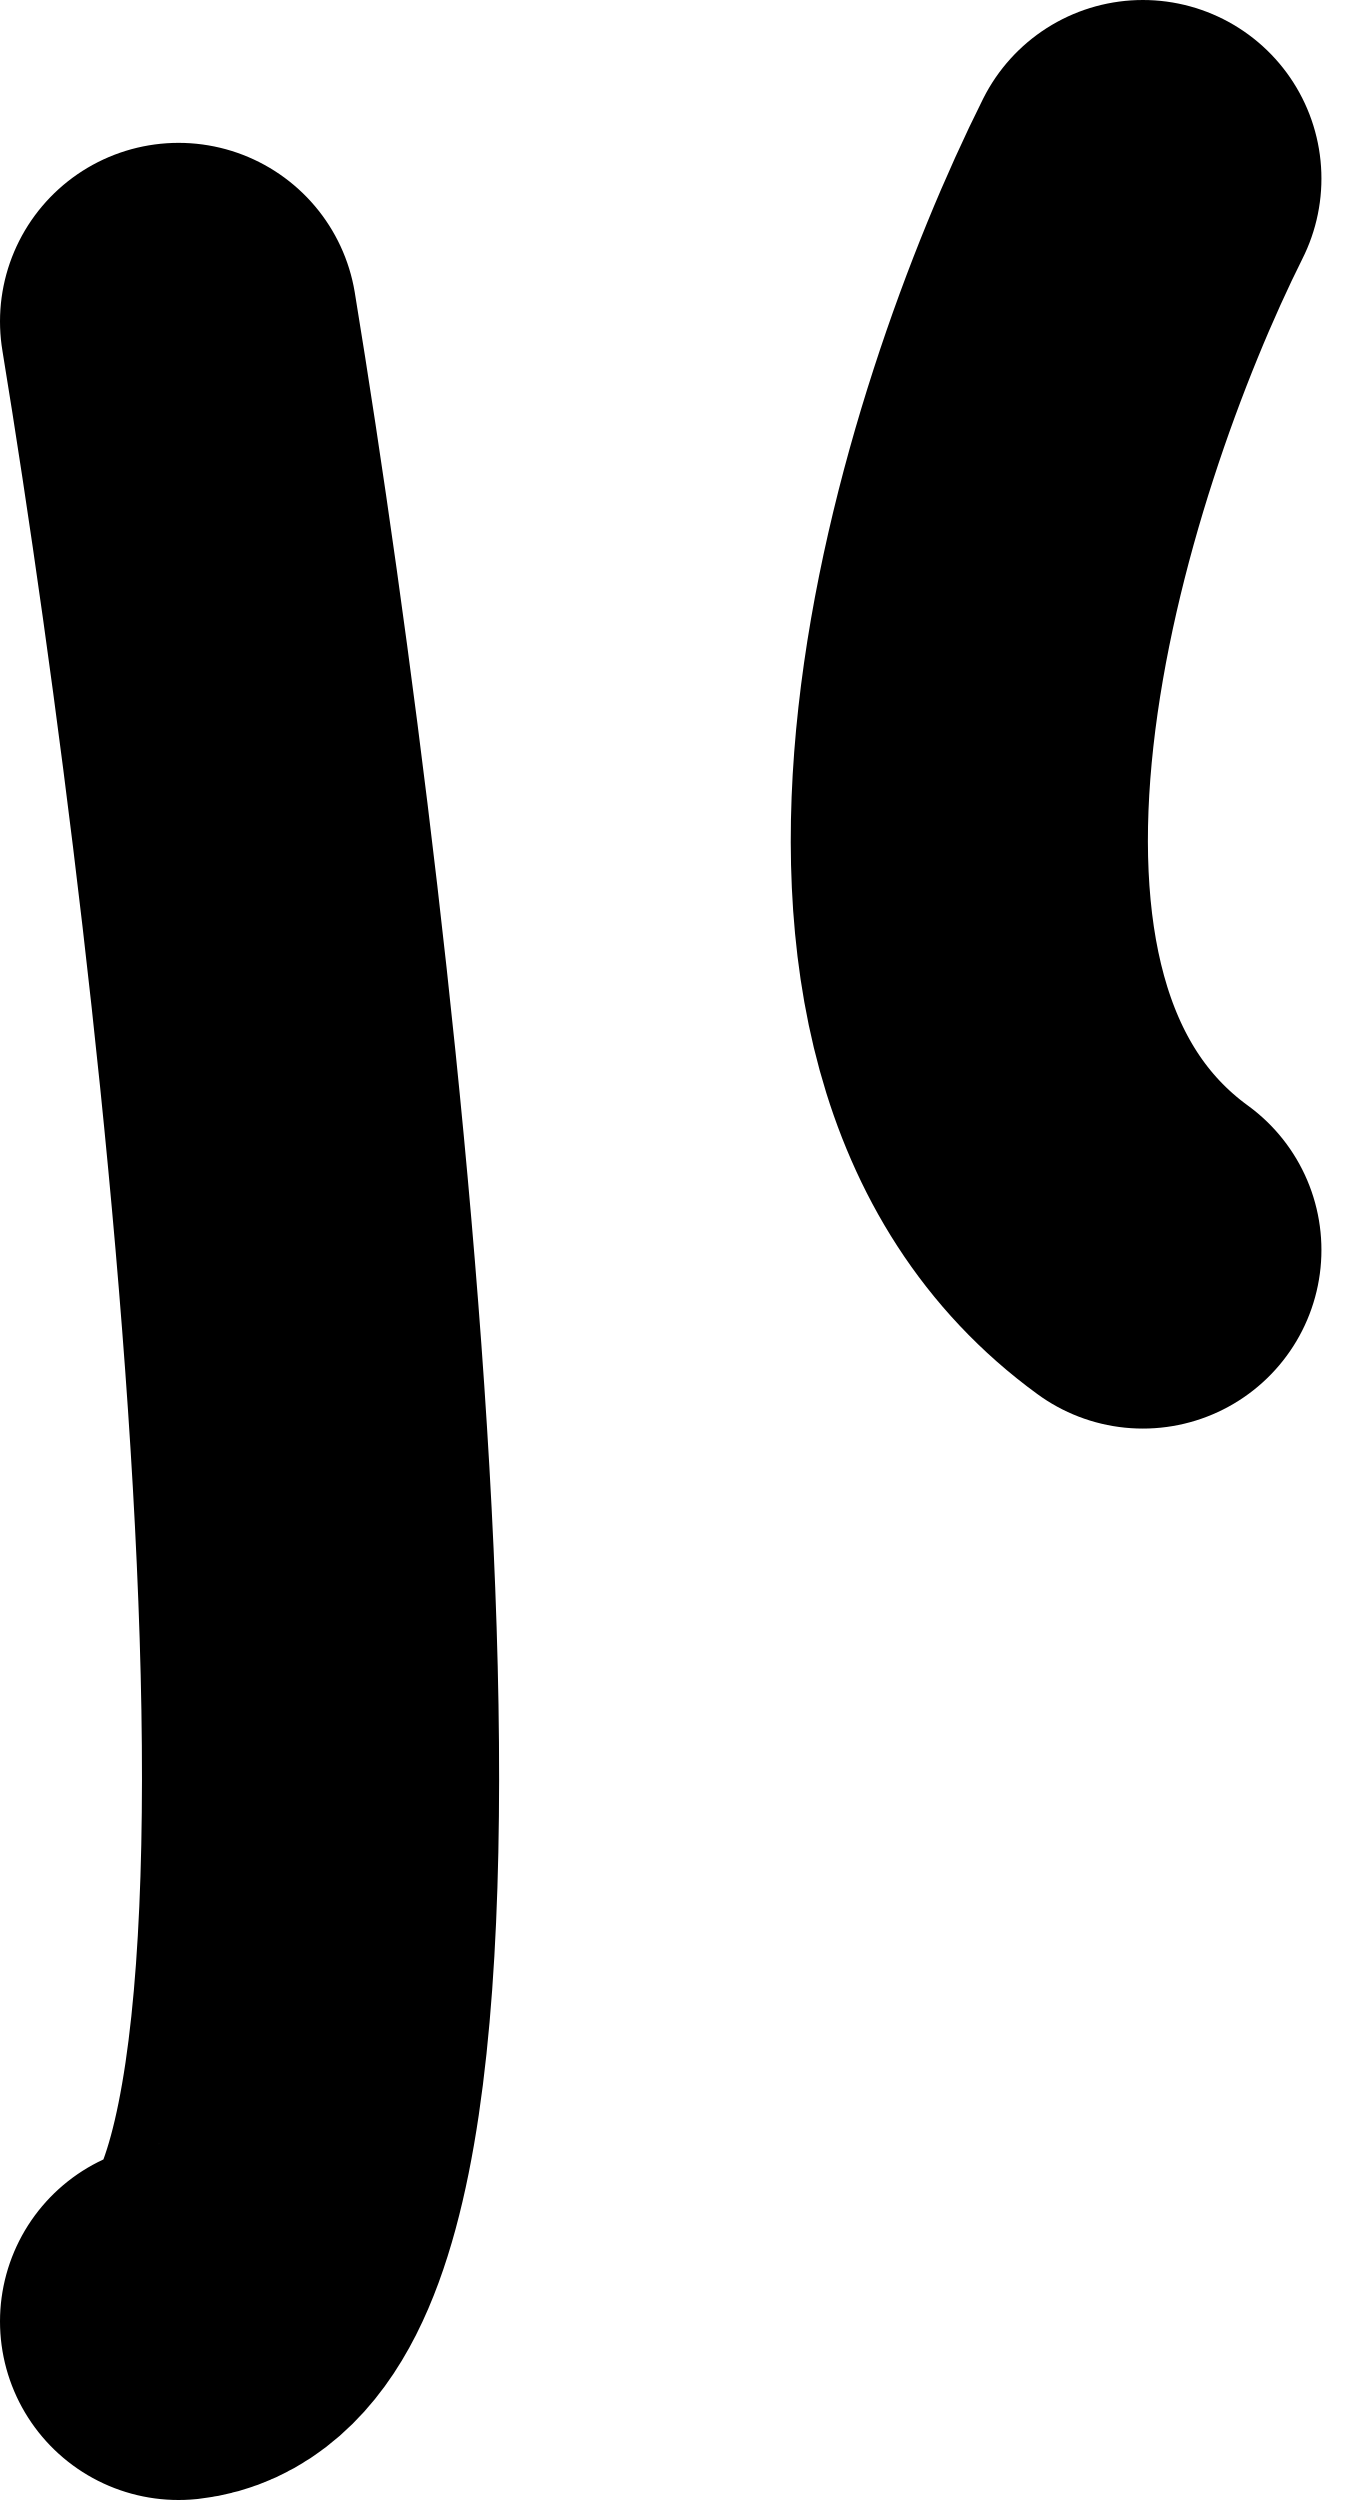
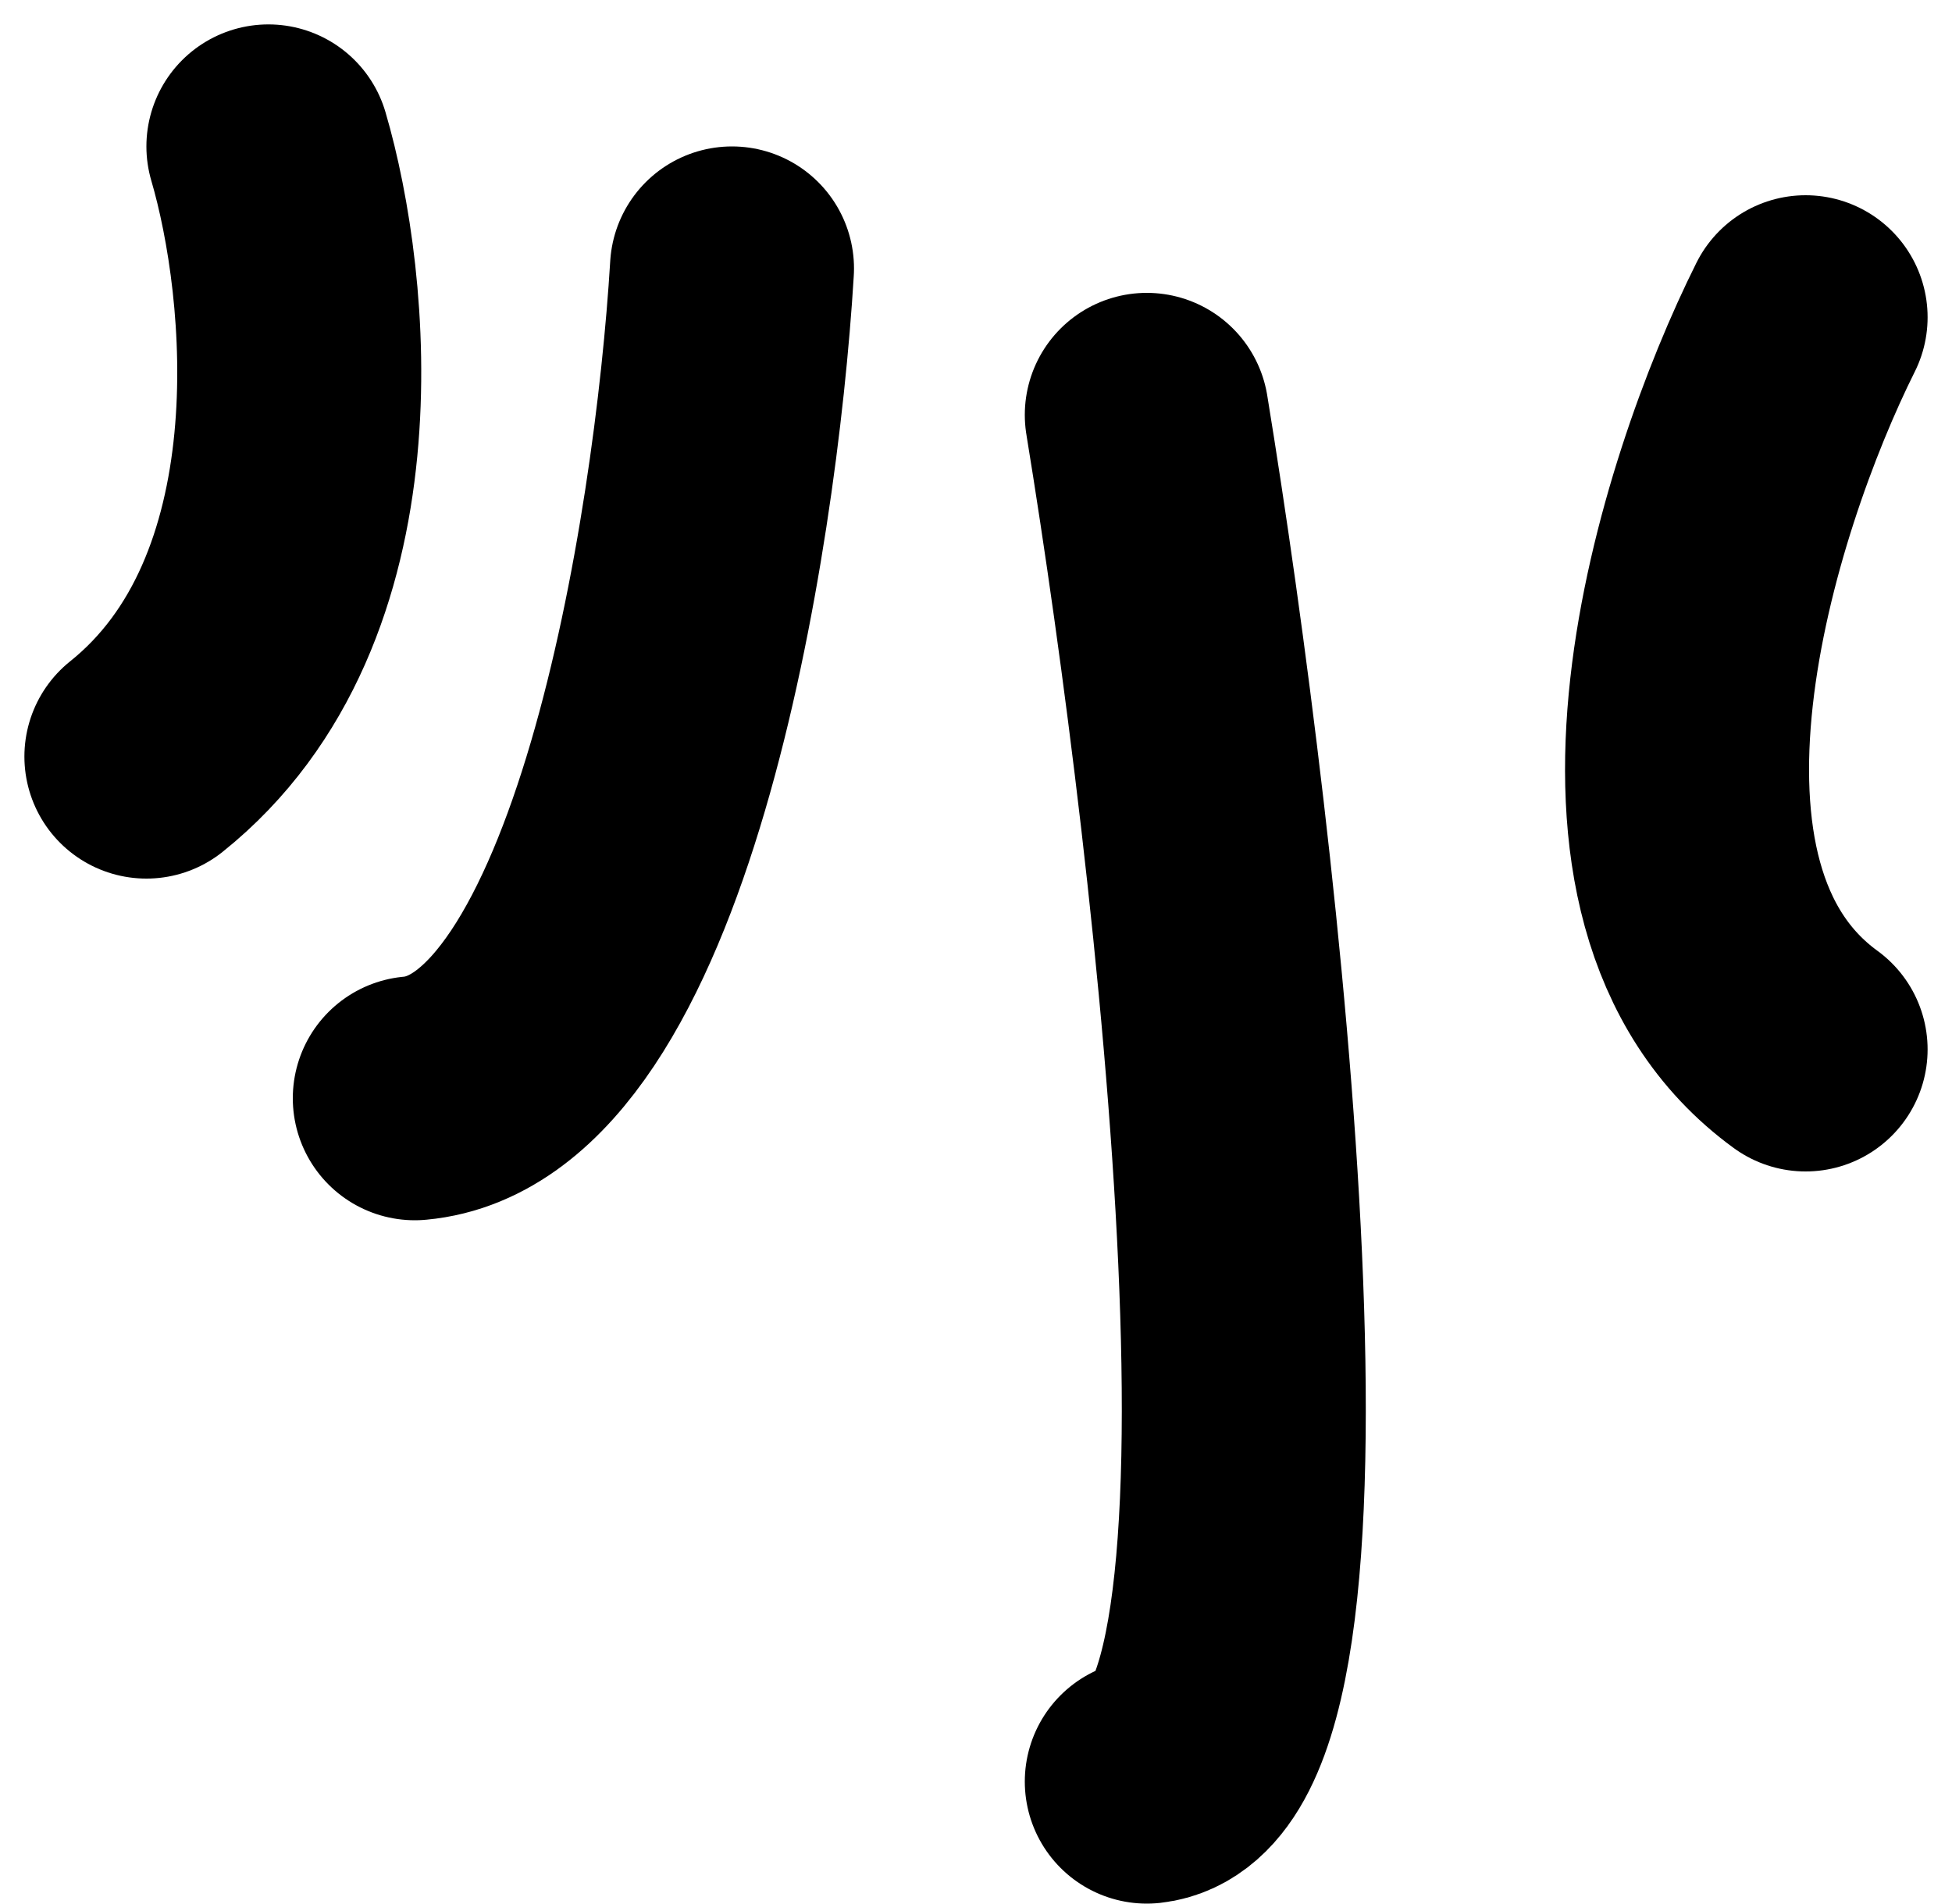
- <svg xmlns="http://www.w3.org/2000/svg" width="19" height="35" viewBox="0 0 19 35" fill="none">
-   <path d="M2.5 4.5C4 13.667 6.1 32.1 2.5 32.5M16 2.5C14.167 6.167 11.6 14.3 16 17.5" stroke="black" stroke-width="5" stroke-linecap="round" />
+ <svg xmlns="http://www.w3.org/2000/svg" width="40" height="39" viewBox="0 0 40 39" fill="none">
+   <path d="M5.5 3C6.333 5.833 7 12.3 3 15.5M15 5.5C14.667 11 12.9 22.1 8.5 22.5" stroke="black" stroke-width="5" stroke-linecap="round" />
+   <path d="M23.5 8.5C25 17.667 27.1 36.1 23.5 36.5M37 6.5C35.167 10.167 32.6 18.3 37 21.5" stroke="black" stroke-width="5" stroke-linecap="round" />
</svg>
